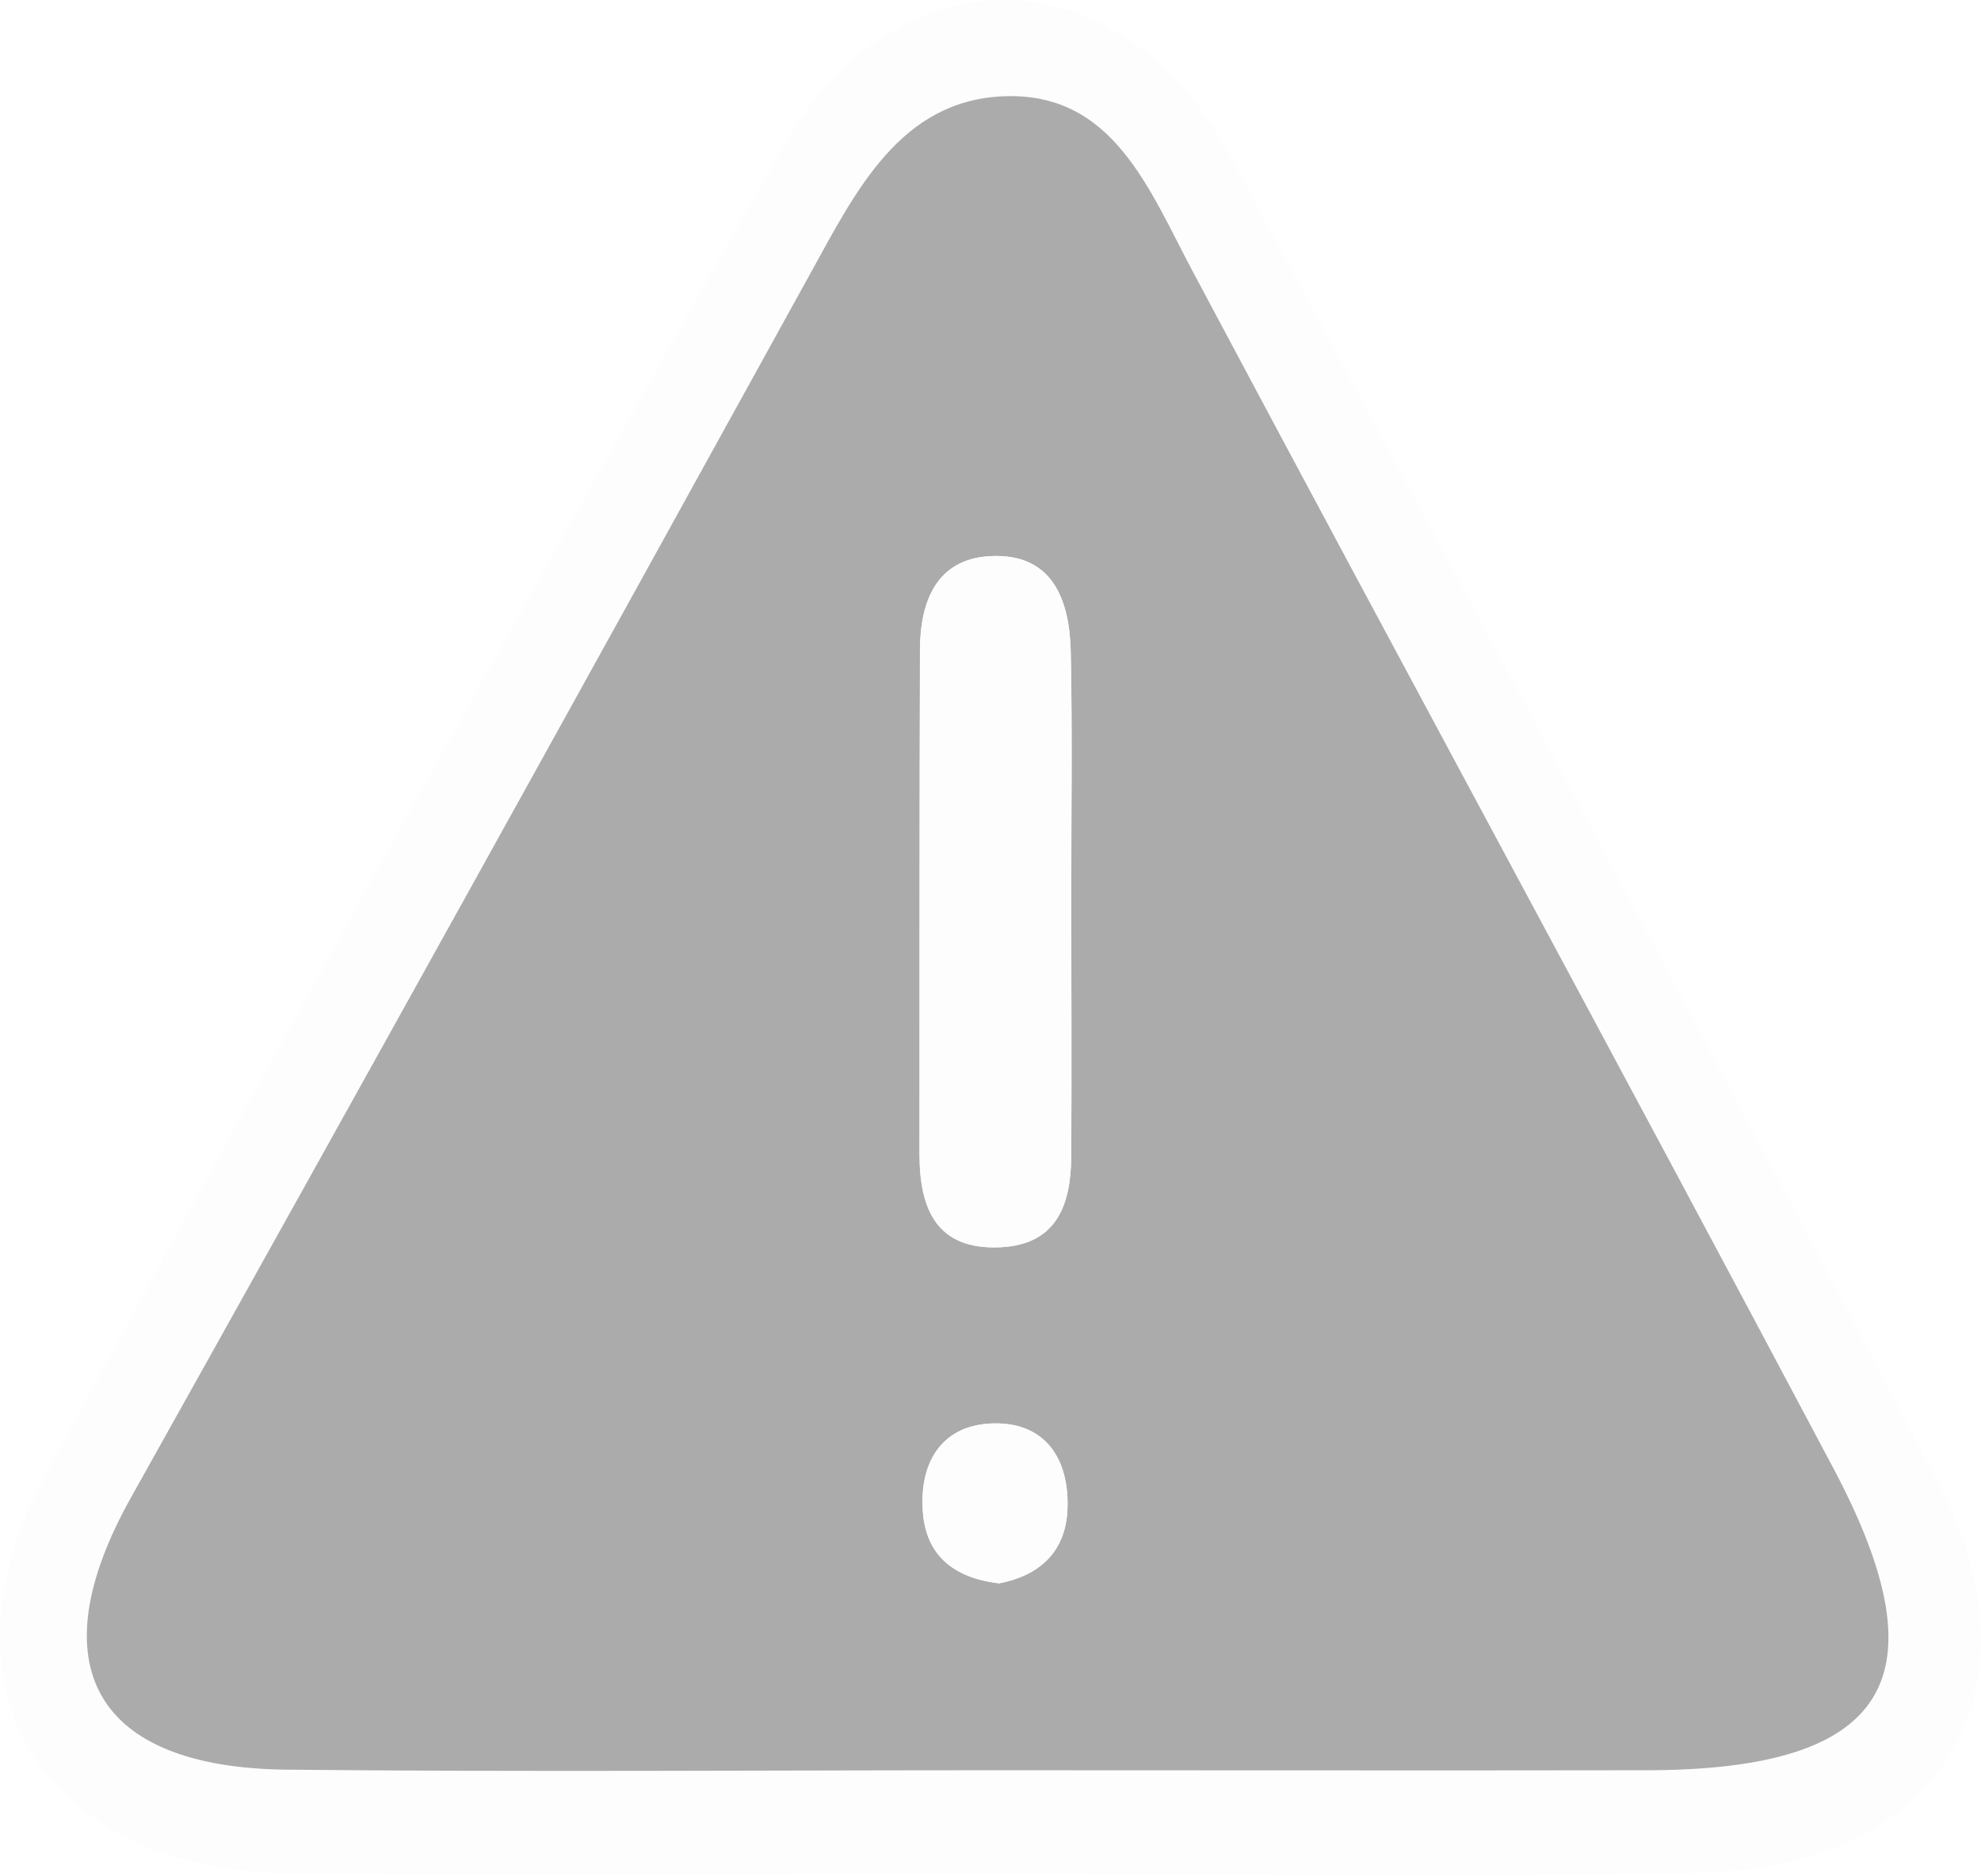
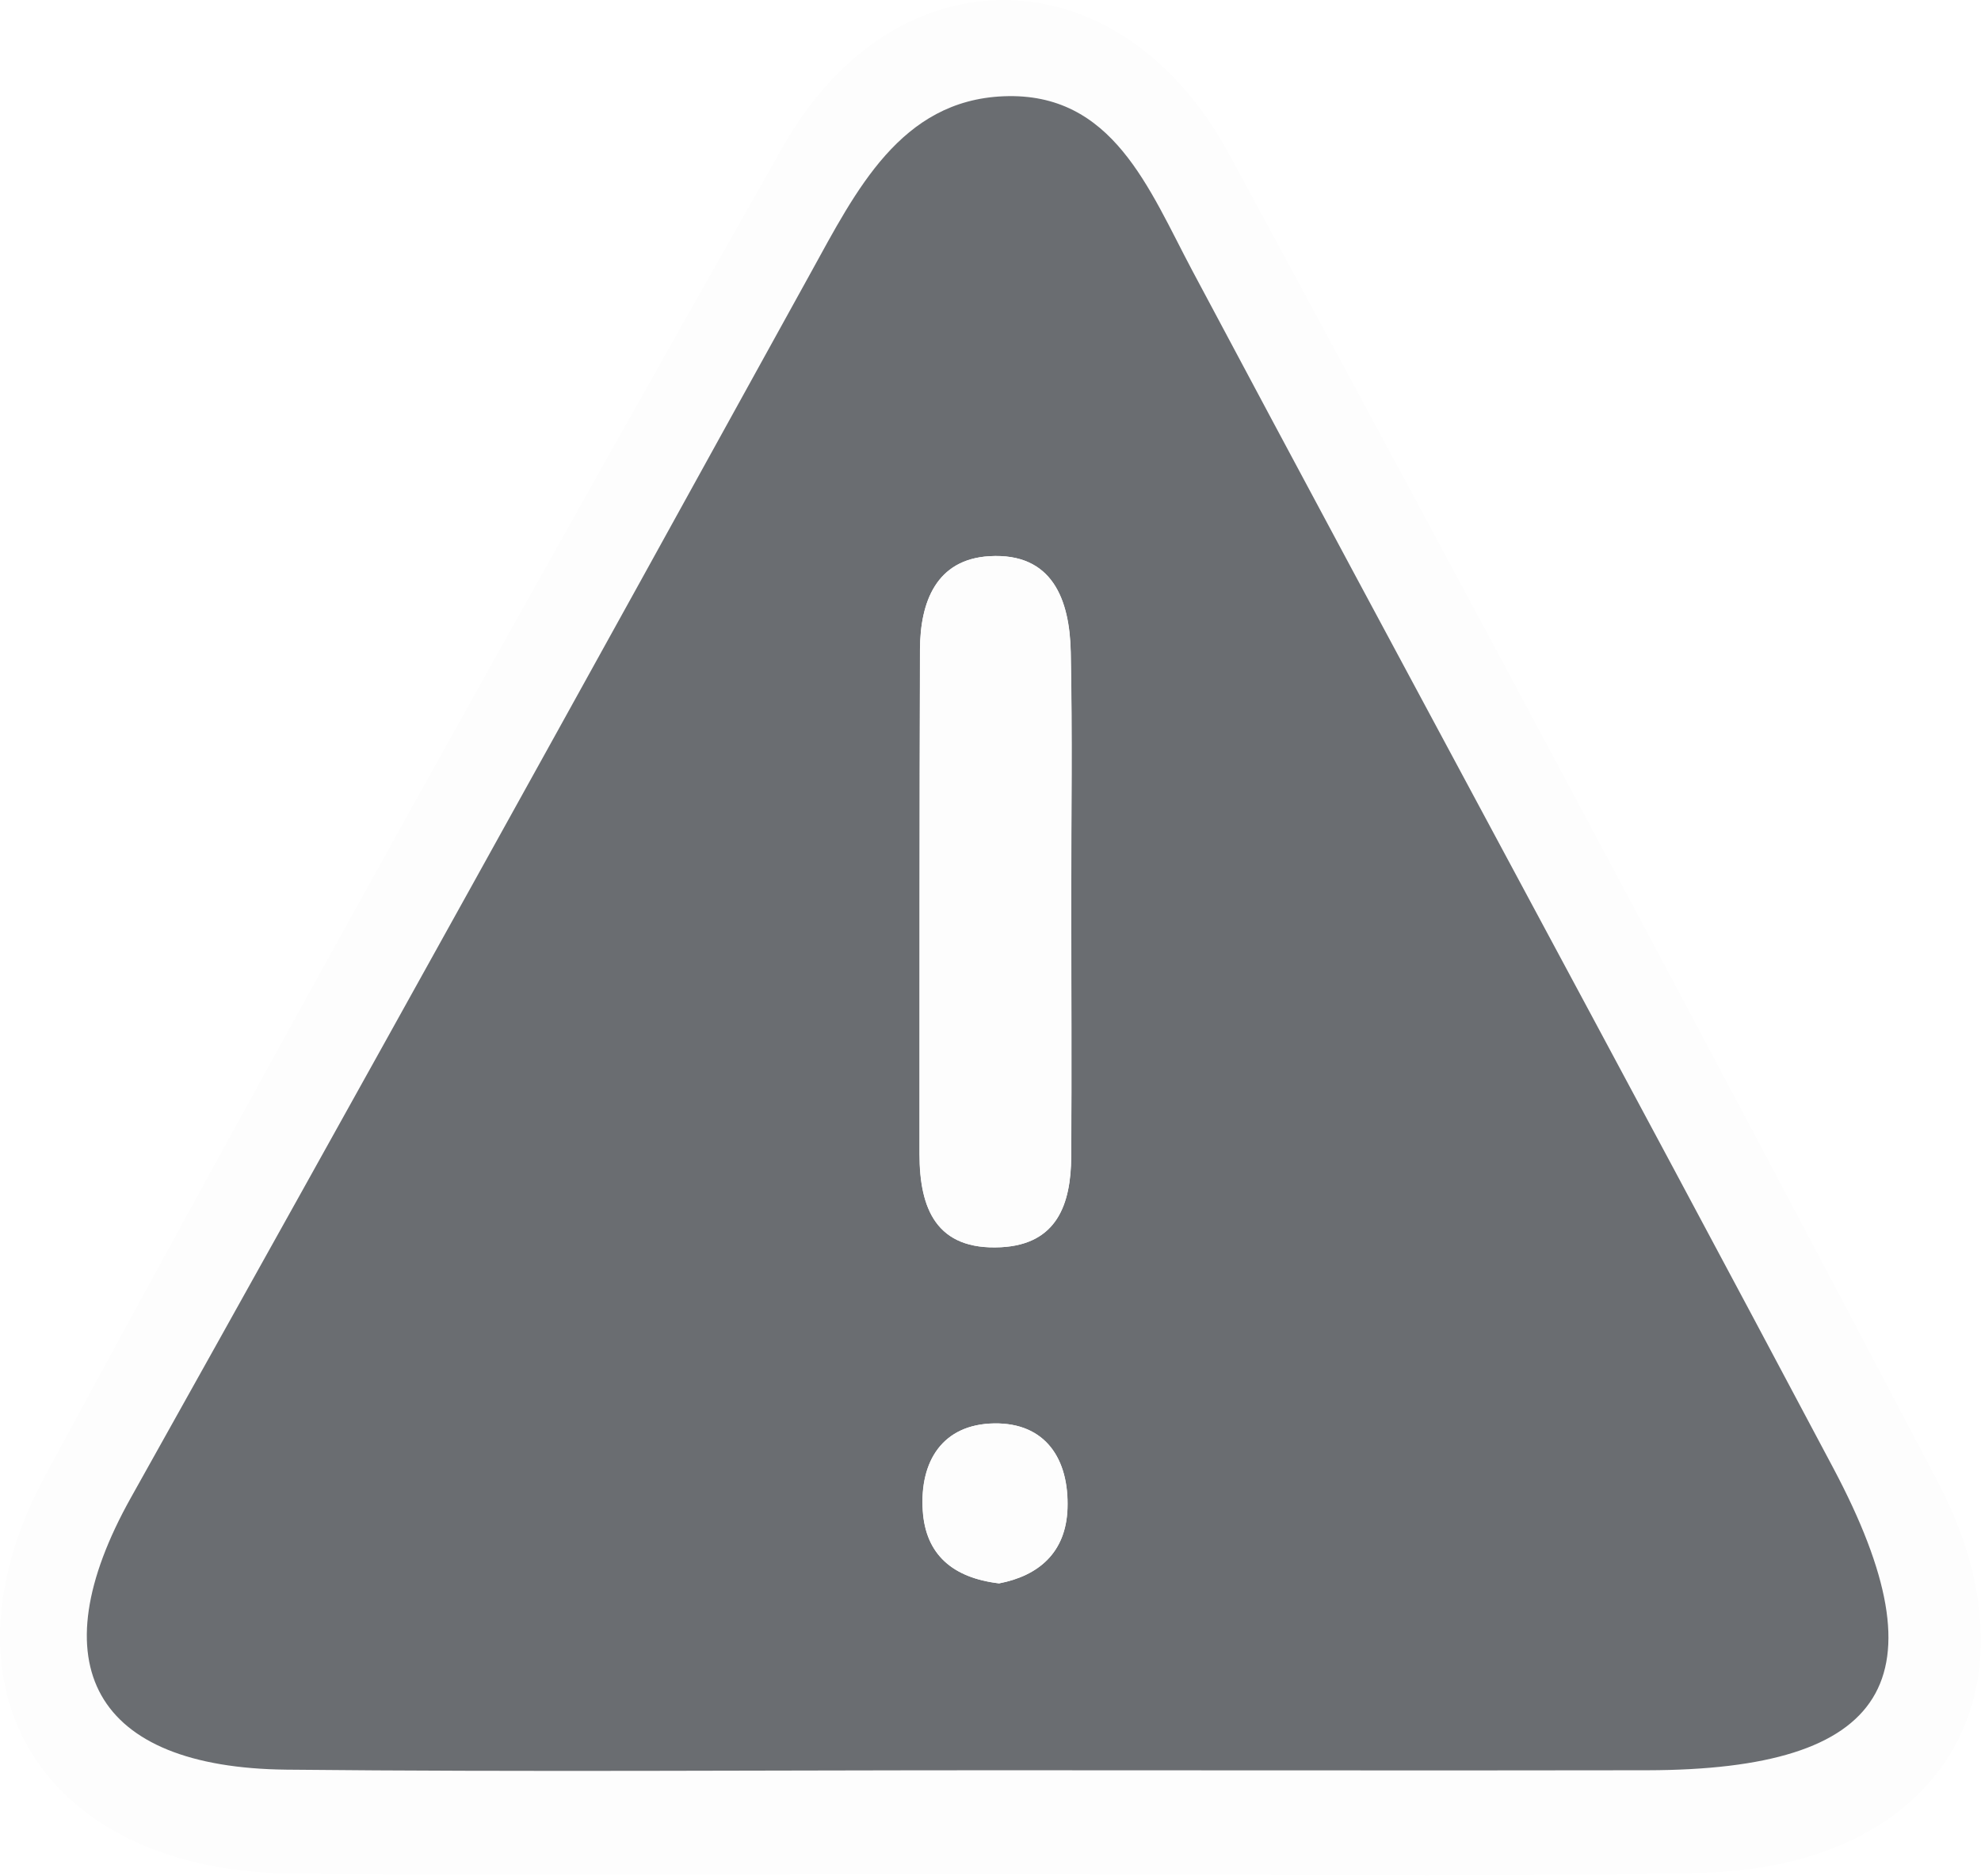
<svg xmlns="http://www.w3.org/2000/svg" id="Calque_2" data-name="Calque 2" viewBox="0 0 164.8 156.05">
  <defs>
    <style>
      .cls-1 {
        fill: #fdfdfd;
      }

      .cls-1, .cls-2 {
        stroke-width: 0px;
      }

      .cls-2 {
-         fill: #ababab;
+       fill:#6A6D71;
      }
    </style>
  </defs>
  <g id="Calque_1-2" data-name="Calque 1">
    <g>
      <path class="cls-1" d="m81.05,155.93c-18.9,0-37.79.14-56.69-.03-20.64-.18-30.28-15.22-20.55-33.21C23.86,85.64,44.37,48.83,65.14,12.19c9.4-16.57,28.04-16.14,37.12.65,19.85,36.7,39.54,73.49,58.93,110.43,9.18,17.49.2,32.16-19.84,32.57-20.09.41-40.2.09-60.3.09Zm1.79-8.63c18.06,0,36.13.02,54.19,0,20.02-.03,24.79-7.57,15.48-25.13-17.65-33.27-35.62-66.39-53.32-99.63-3.62-6.8-6.61-14.9-15.71-14.53-8.58.35-12.28,7.86-16.04,14.68C48.7,56.71,29.87,90.69,10.9,124.59c-7.77,13.88-3.12,22.49,12.93,22.65,19.67.21,39.34.05,59.01.05Z" />
      <path class="cls-2" d="m82.84,147.3c-19.67,0-39.34.15-59.01-.05-16.05-.17-20.7-8.77-12.93-22.65C29.87,90.69,48.7,56.71,67.45,22.69c3.76-6.82,7.45-14.33,16.04-14.68,9.1-.37,12.09,7.73,15.71,14.53,17.7,33.25,35.67,66.36,53.32,99.63,9.32,17.56,4.54,25.09-15.48,25.13-18.06.03-36.13,0-54.19,0Zm6.27-72.65c0-6.8.1-13.6-.04-20.39-.09-4.36-1.52-8.28-6.76-7.98-4.42.26-5.76,3.79-5.78,7.75-.05,14-.03,27.99-.04,41.99,0,4.55,1.4,8.03,6.77,7.76,4.67-.24,5.82-3.57,5.85-7.53.05-7.2.01-14.4,0-21.6Zm-6,57.1c3.27-.63,5.57-2.55,5.69-6.23.14-4.11-1.82-7.15-6.11-7.08-4.26.07-6.2,3.13-5.93,7.25.23,3.66,2.49,5.6,6.35,6.06Z" />
      <path class="cls-1" d="m89.12,74.65c0,7.2.04,14.4,0,21.6-.03,3.95-1.18,7.29-5.85,7.53-5.37.27-6.77-3.2-6.77-7.76,0-14,0-27.99.04-41.99.01-3.95,1.36-7.49,5.78-7.75,5.24-.31,6.67,3.62,6.76,7.98.14,6.8.04,13.6.04,20.39Z" />
      <path class="cls-1" d="m83.12,131.75c-3.86-.46-6.11-2.4-6.35-6.06-.26-4.12,1.67-7.18,5.93-7.25,4.28-.07,6.25,2.97,6.11,7.08-.13,3.68-2.42,5.6-5.69,6.23Z" />
    </g>
  </g>
</svg>
